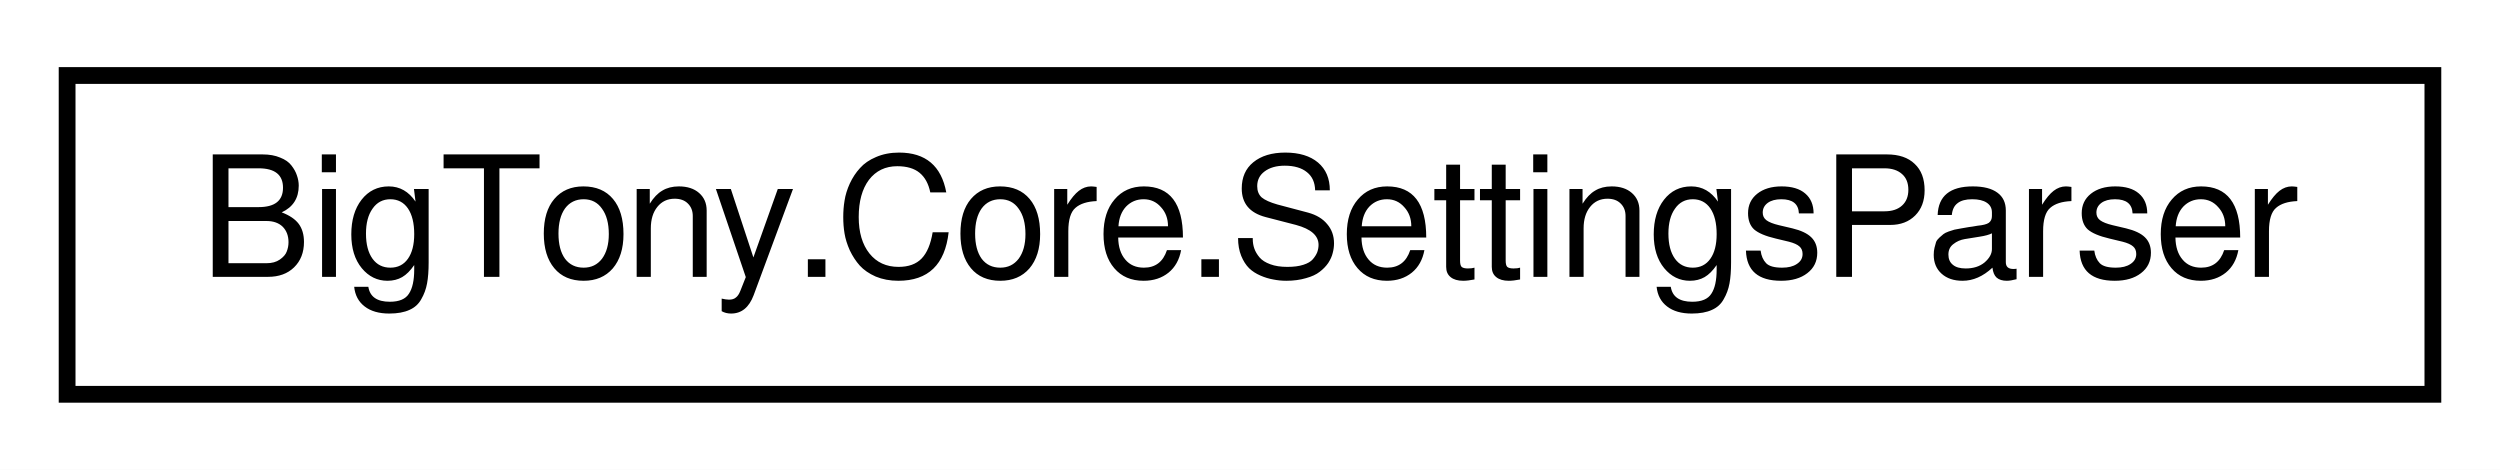
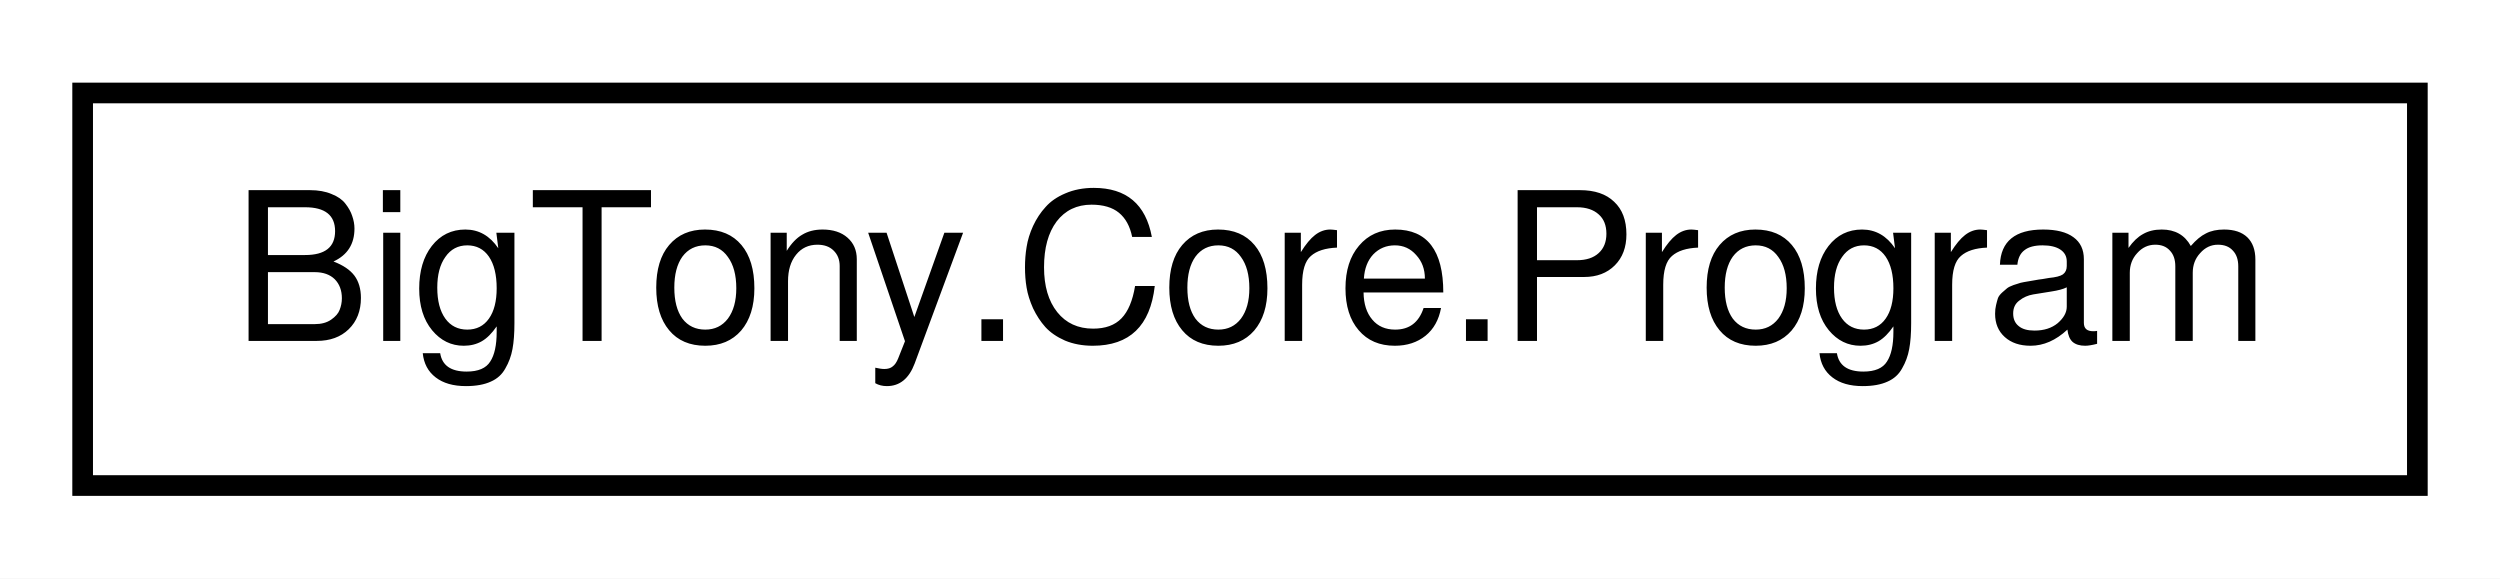
- <svg xmlns="http://www.w3.org/2000/svg" xmlns:xlink="http://www.w3.org/1999/xlink" width="149pt" height="28pt" viewBox="0.00 0.00 149.00 28.00">
+ <svg xmlns="http://www.w3.org/2000/svg" xmlns:xlink="http://www.w3.org/1999/xlink" width="121pt" height="28pt" viewBox="0.00 0.00 121.00 28.00">
  <g id="graph0" class="graph" transform="scale(1 1) rotate(0) translate(4 24)">
-     <polygon fill="white" stroke="transparent" points="-4,4 -4,-24 145,-24 145,4 -4,4" />
+     <polygon fill="white" stroke="transparent" points="-4,4 -4,-24 117,-24 117,4 -4,4" />
    <g id="node1" class="node">
      <g id="a_node1">
-         <a xlink:href="classBigTony_1_1Core_1_1SettingsParser.html" target="_top" xlink:title=" ">
-           <polygon fill="white" stroke="black" points="0,-0.5 0,-19.5 141,-19.5 141,-0.5 0,-0.5" />
-           <text text-anchor="middle" x="70.5" y="-7.5" font-family="FreeSans" font-size="10.00">BigTony.Core.SettingsParser</text>
+         <a xlink:href="classBigTony_1_1Core_1_1Program.html" target="_top" xlink:title=" ">
+           <polygon fill="white" stroke="black" points="0,-0.5 0,-19.5 113,-19.5 113,-0.5 0,-0.5" />
+           <text text-anchor="middle" x="56.5" y="-7.5" font-family="FreeSans" font-size="10.00">BigTony.Core.Program</text>
        </a>
      </g>
    </g>
  </g>
</svg>
